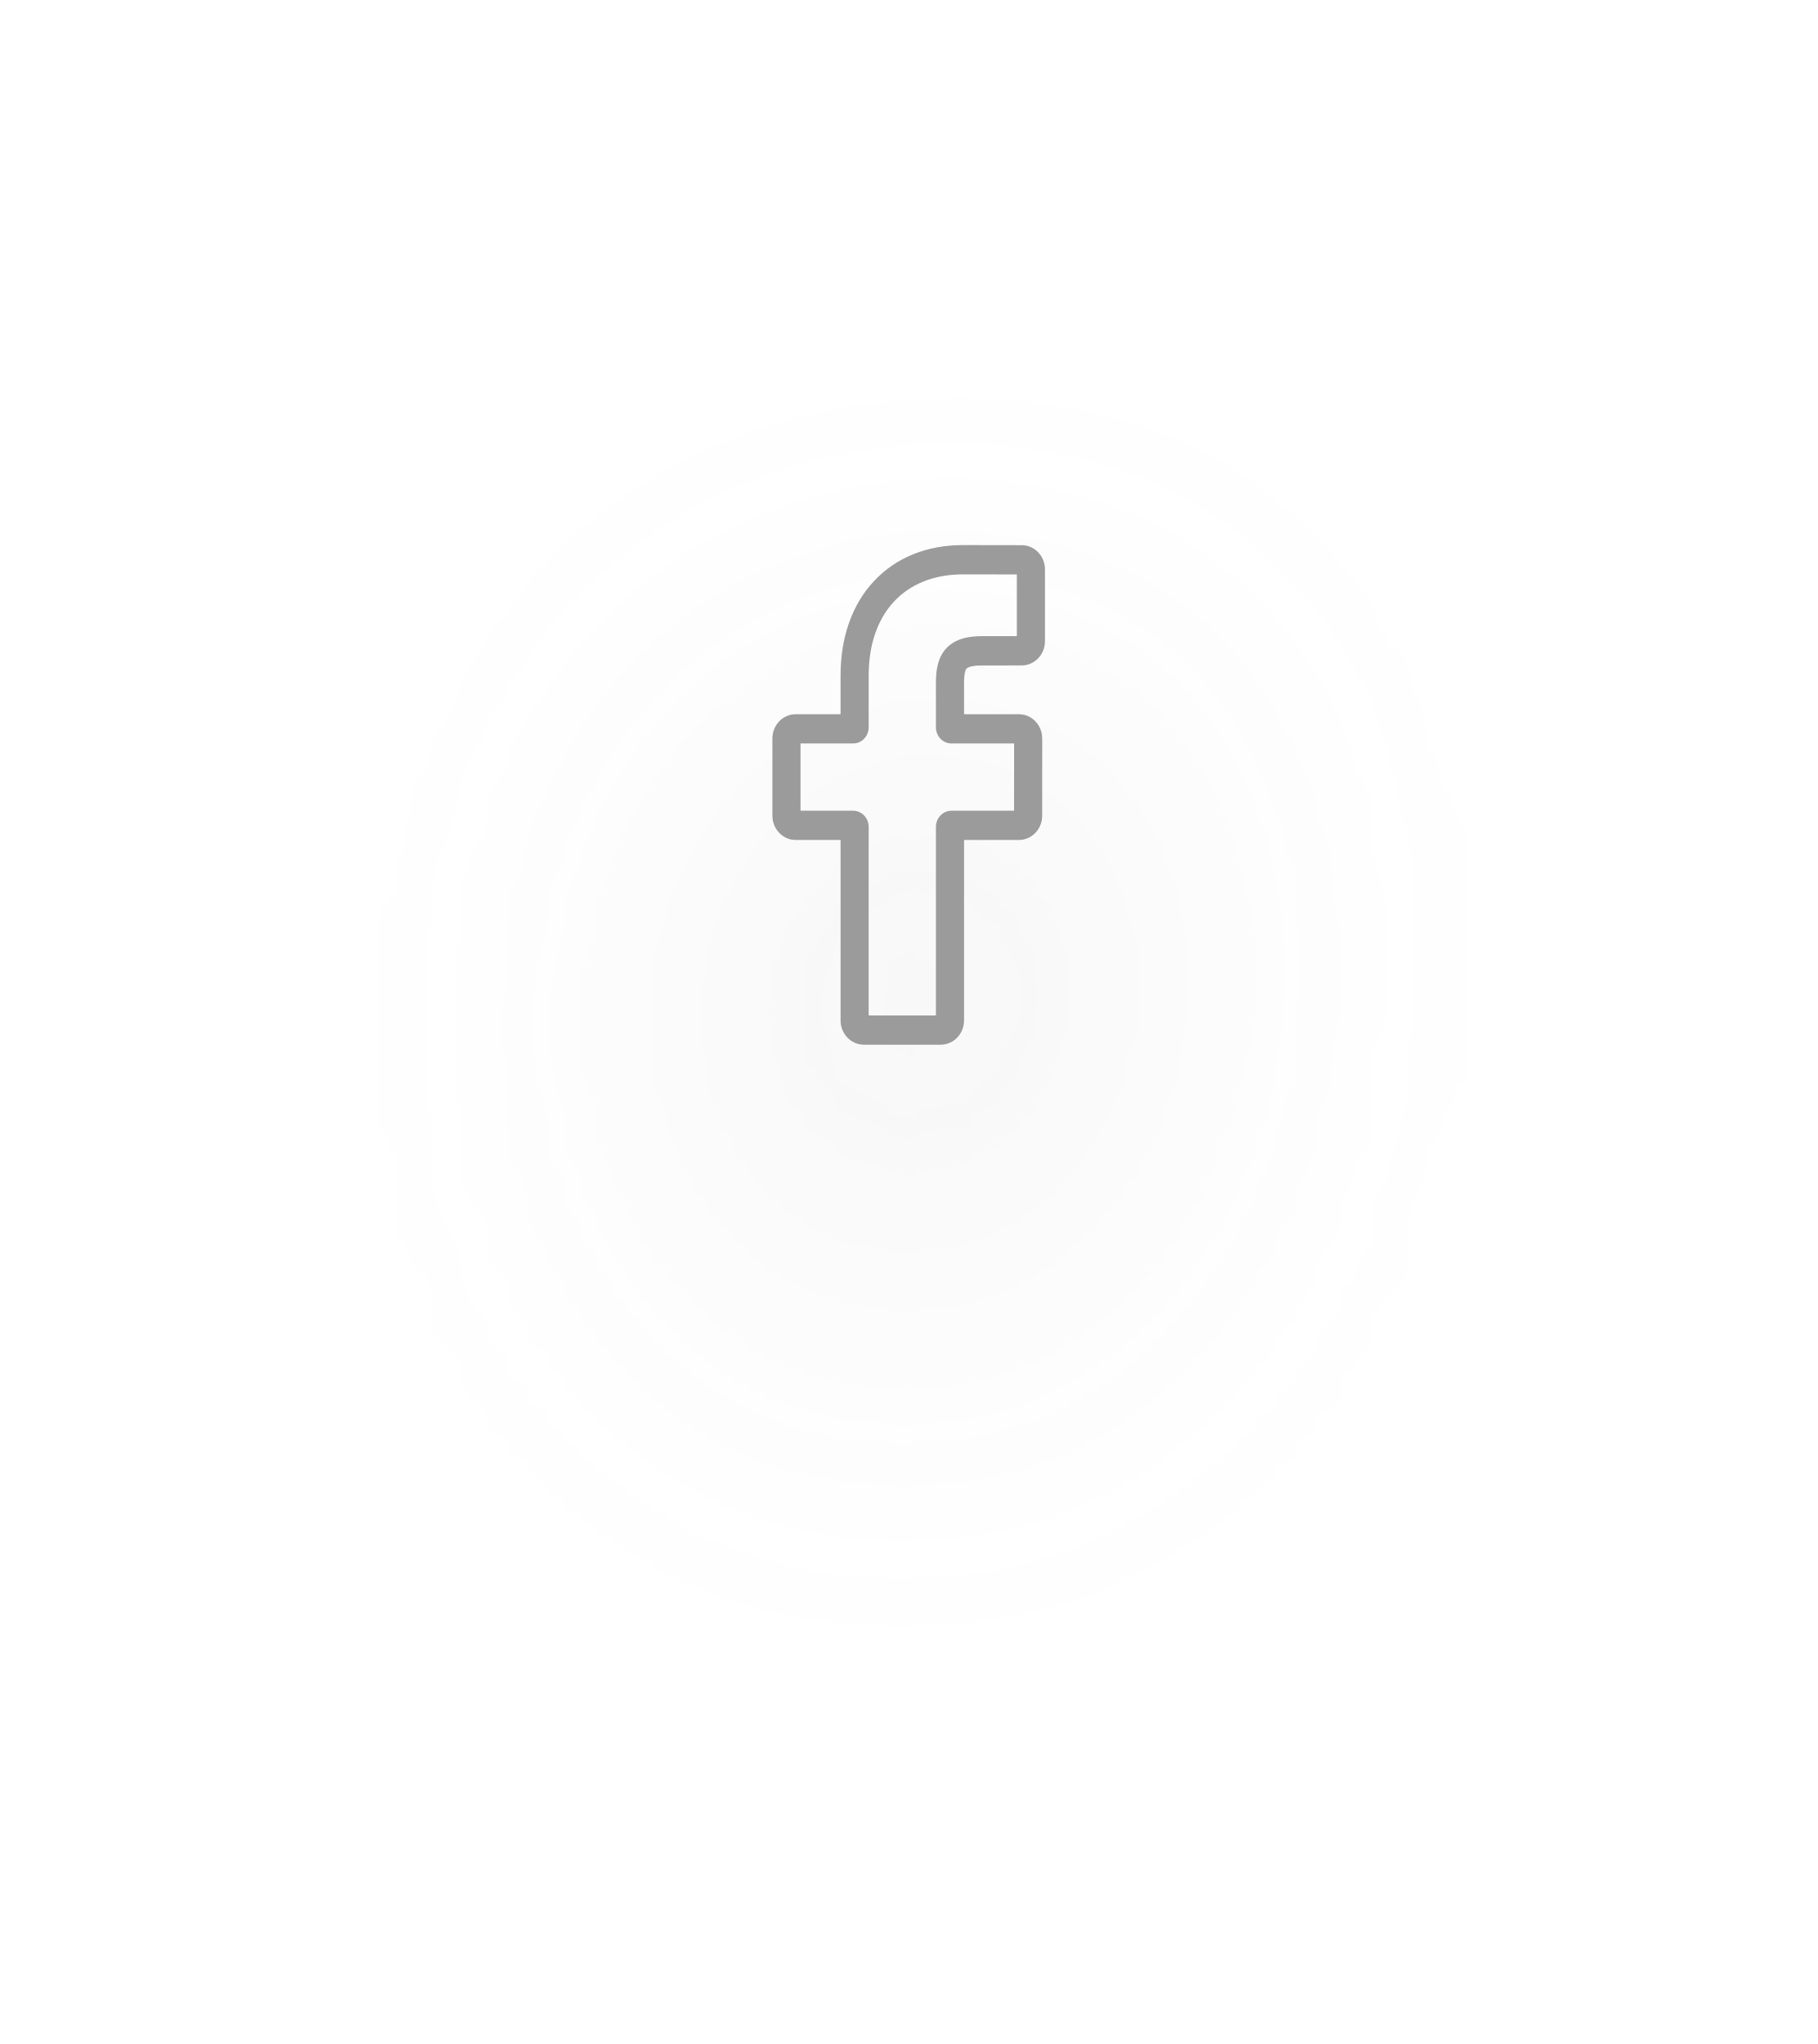
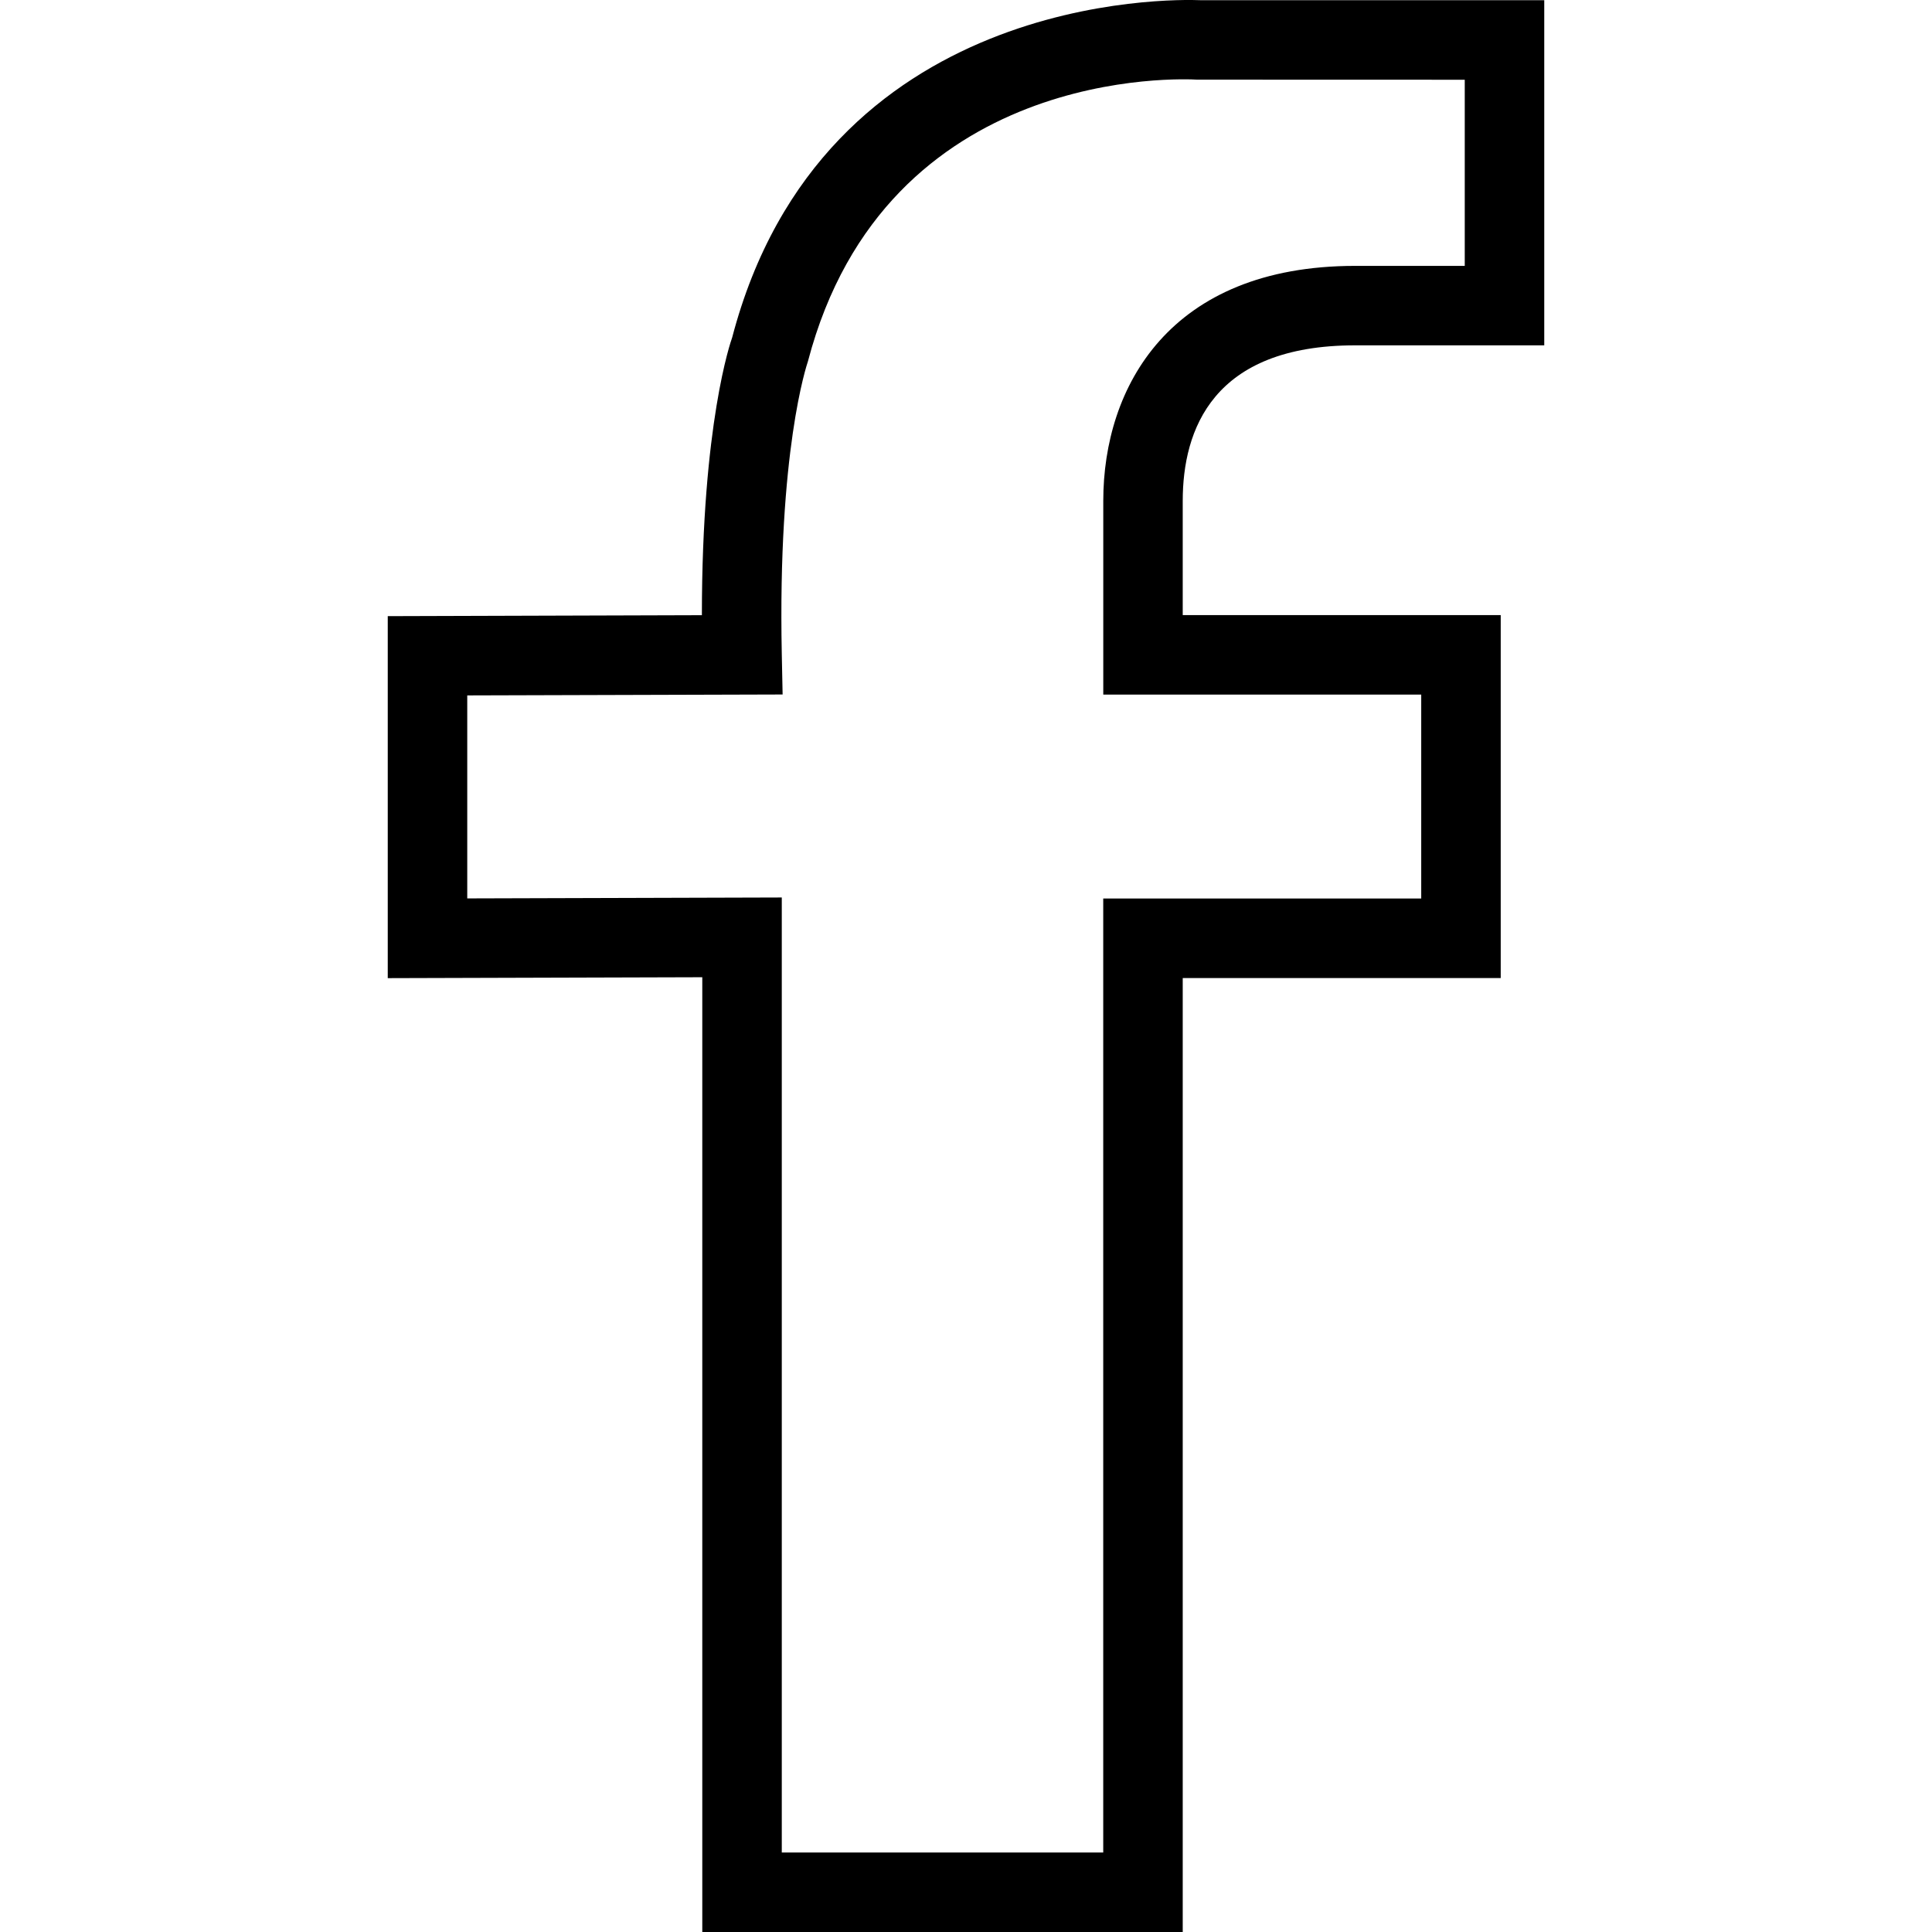
- <svg xmlns="http://www.w3.org/2000/svg" width="80" height="90" viewBox="0 0 80 90" fill="none">
-   <g filter="url(#filter0_d_1_1523)">
-     <path d="M41.412 46H38.026C37.461 46 37.001 45.521 37.001 44.933V36.986H35.026C34.46 36.986 34 36.507 34 35.919V32.514C34 31.926 34.46 31.447 35.026 31.447H37.001V29.742C37.001 28.051 37.511 26.613 38.476 25.582C39.446 24.547 40.8 24 42.394 24L44.976 24.004C45.541 24.005 46 24.484 46 25.072V28.233C46 28.822 45.54 29.3 44.975 29.3L43.236 29.301C42.706 29.301 42.571 29.412 42.542 29.445C42.495 29.502 42.438 29.661 42.438 30.099V31.447H44.844C45.025 31.447 45.201 31.493 45.352 31.581C45.677 31.77 45.879 32.128 45.879 32.514L45.878 35.919C45.878 36.507 45.418 36.986 44.852 36.986H42.438V44.933C42.438 45.521 41.978 46 41.412 46ZM38.24 44.71H41.198V36.409C41.198 36.016 41.506 35.696 41.883 35.696H44.638L44.64 32.737H41.883C41.505 32.737 41.198 32.417 41.198 32.024V30.099C41.198 29.596 41.248 29.023 41.613 28.592C42.055 28.071 42.751 28.011 43.236 28.011L44.761 28.011V25.294L42.393 25.29C39.832 25.29 38.24 26.996 38.24 29.742V32.024C38.24 32.417 37.933 32.737 37.556 32.737H35.239V35.696H37.556C37.933 35.696 38.24 36.016 38.24 36.409V44.71Z" fill="#9B9B9B" />
+ <svg xmlns="http://www.w3.org/2000/svg" version="1.1" id="Capa_1" x="0px" y="0px" viewBox="0 0 48.605 48.605" style="enable-background:new 0 0 48.605 48.605;" xml:space="preserve">
+   <g>
+     <path d="M34.094,8.688h4.756V0.005h-8.643c-0.721-0.03-9.51-0.198-11.788,8.489c-0.033,0.091-0.761,2.157-0.761,6.983l-7.903,0.024   v9.107l7.913-0.023v24.021h12.087v-24h8v-9.131h-8v-2.873C29.755,10.816,30.508,8.688,34.094,8.688z M35.755,17.474v5.131h-8v24   h-8.087V22.579l-7.913,0.023v-5.107l7.934-0.023l-0.021-1.017c-0.104-5.112,0.625-7.262,0.658-7.365   c1.966-7.482,9.473-7.106,9.795-7.086l6.729,0.002v4.683h-2.756c-4.673,0-6.338,3.054-6.338,5.912v4.873L35.755,17.474   L35.755,17.474z" />
  </g>
-   <defs>
-     <filter id="filter0_d_1_1523" x="0" y="0" width="80" height="90" filterUnits="userSpaceOnUse" color-interpolation-filters="sRGB">
-       <feFlood flood-opacity="0" result="BackgroundImageFix" />
-       <feColorMatrix in="SourceAlpha" type="matrix" values="0 0 0 0 0 0 0 0 0 0 0 0 0 0 0 0 0 0 127 0" result="hardAlpha" />
-       <feOffset dy="10" />
-       <feGaussianBlur stdDeviation="17" />
-       <feComposite in2="hardAlpha" operator="out" />
-       <feColorMatrix type="matrix" values="0 0 0 0 0.463 0 0 0 0 0.463 0 0 0 0 0.463 0 0 0 0.43 0" />
-       <feBlend mode="normal" in2="BackgroundImageFix" result="effect1_dropShadow_1_1523" />
-       <feBlend mode="normal" in="SourceGraphic" in2="effect1_dropShadow_1_1523" result="shape" />
-     </filter>
-   </defs>
+   <g>
+ </g>
+   <g>
+ </g>
+   <g>
+ </g>
+   <g>
+ </g>
+   <g>
+ </g>
+   <g>
+ </g>
+   <g>
+ </g>
+   <g>
+ </g>
+   <g>
+ </g>
+   <g>
+ </g>
+   <g>
+ </g>
+   <g>
+ </g>
+   <g>
+ </g>
+   <g>
+ </g>
+   <g>
+ </g>
</svg>
